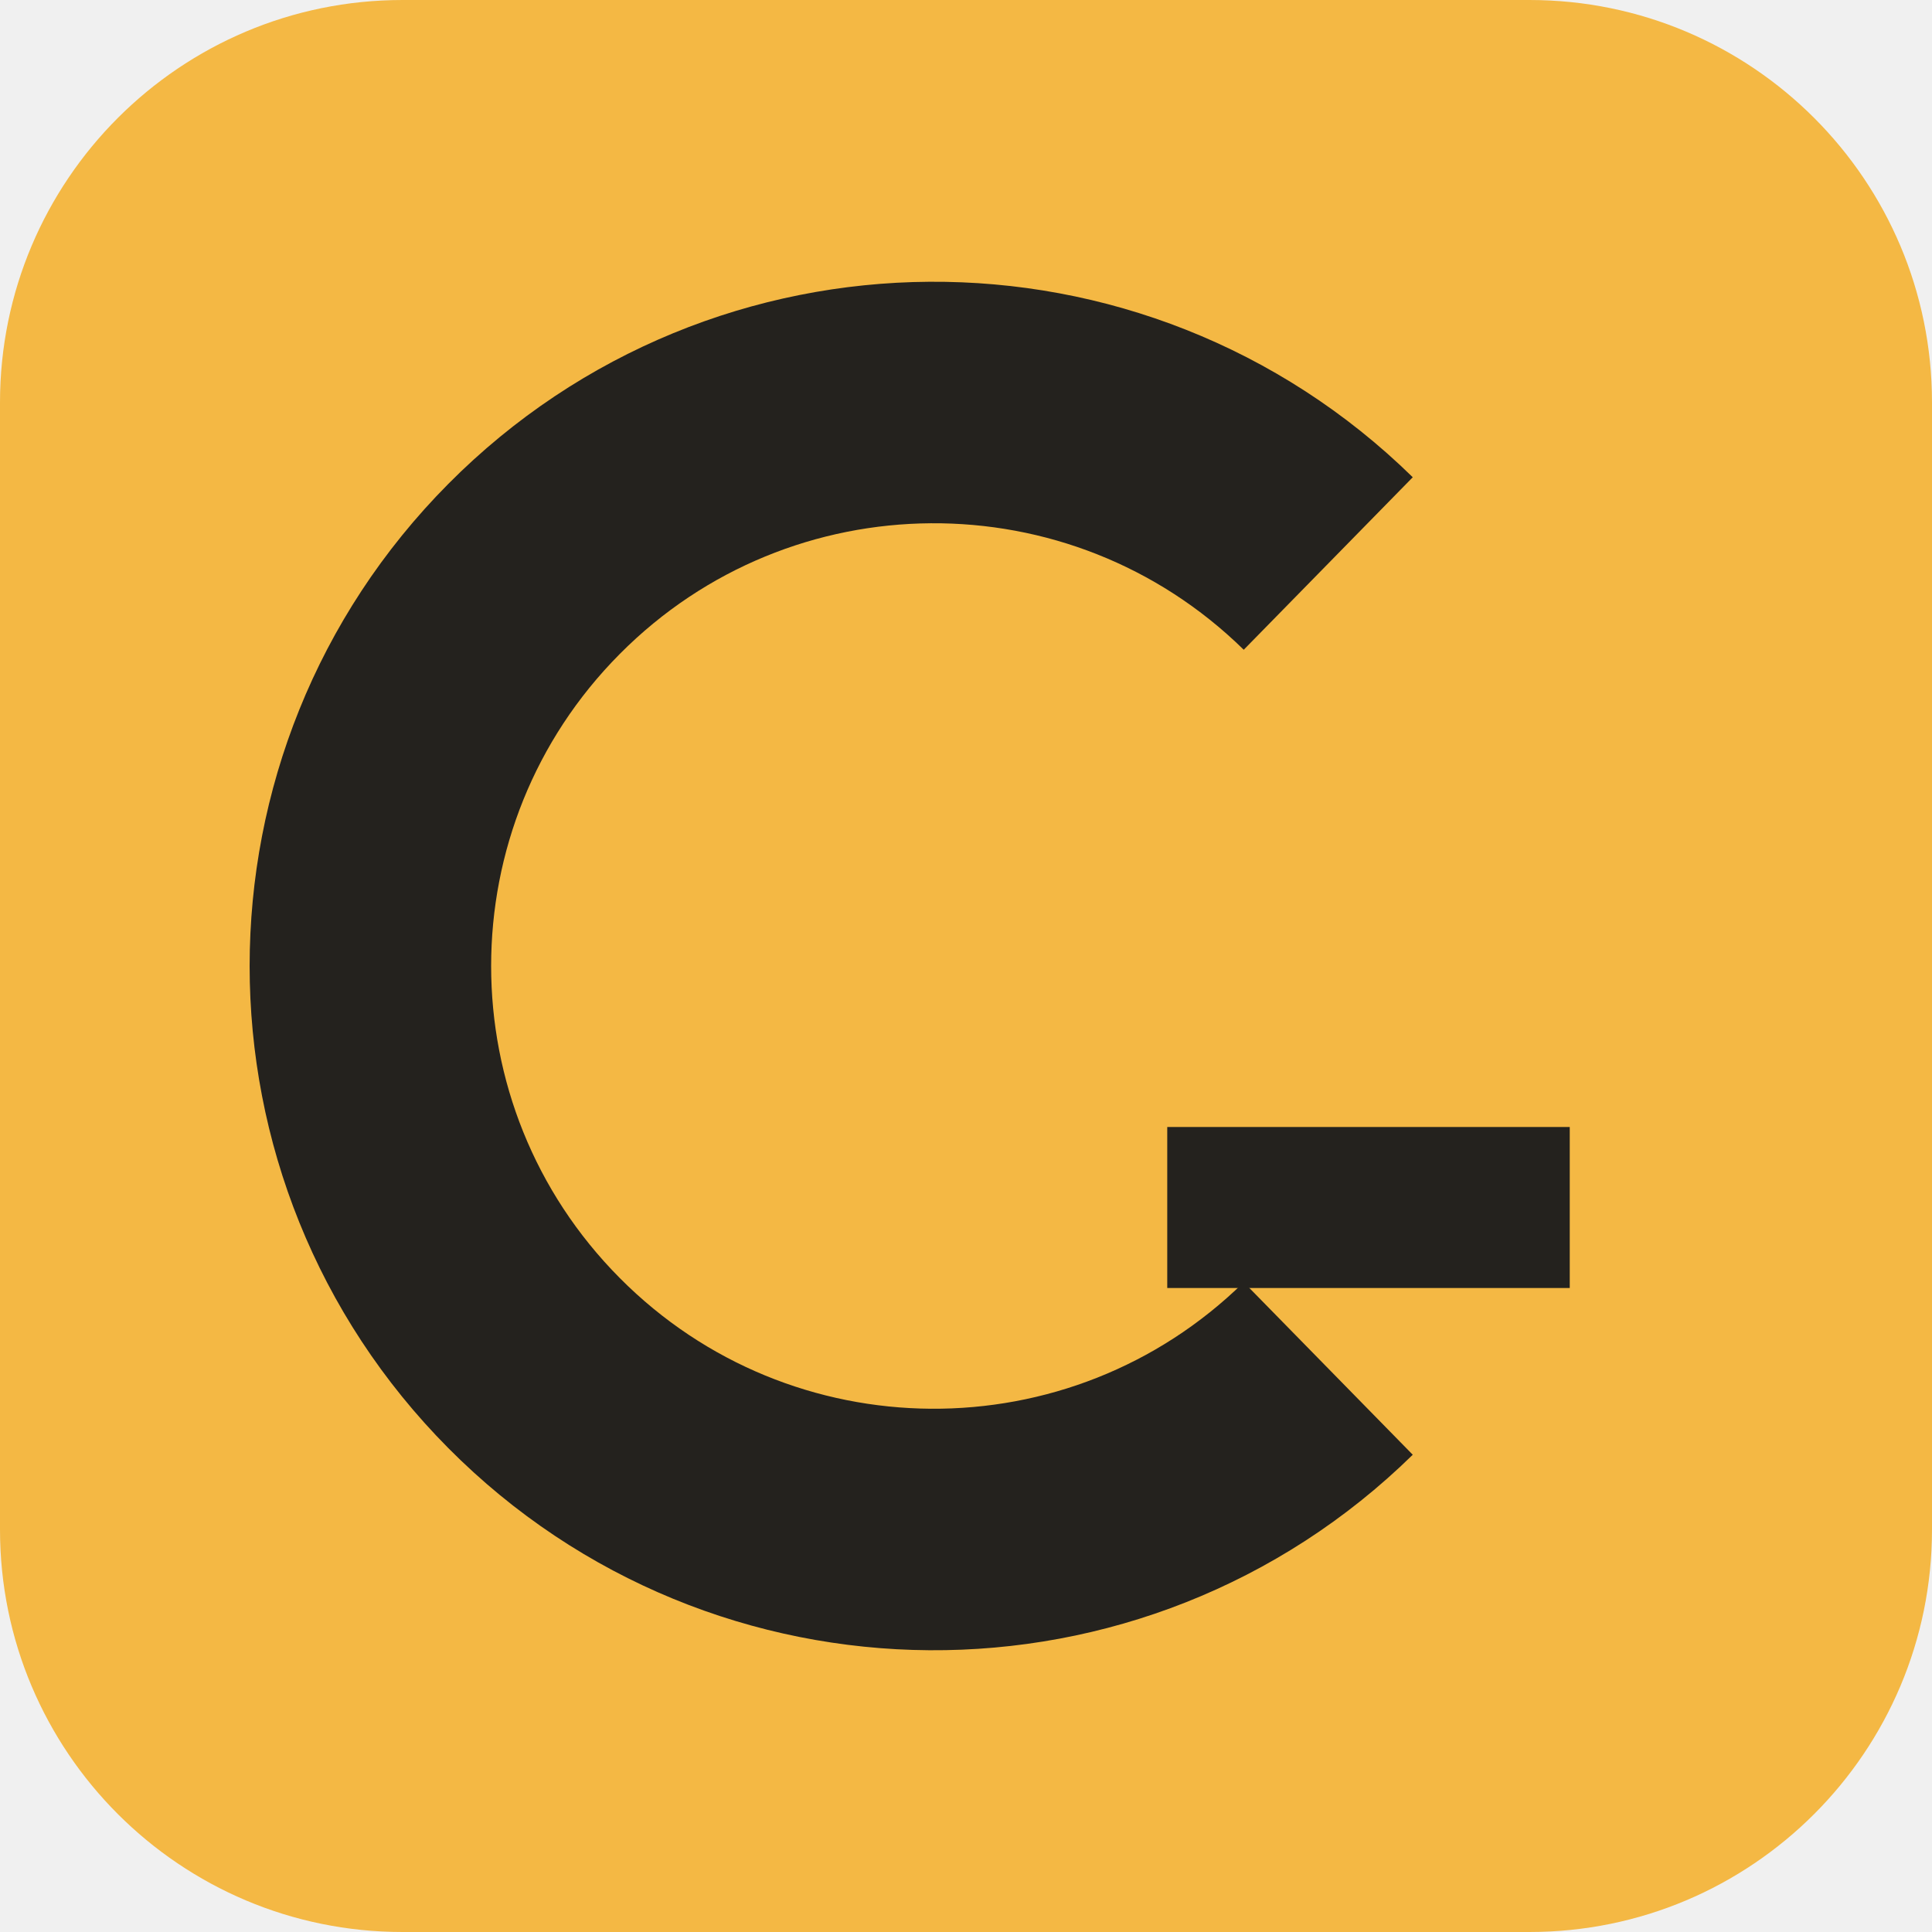
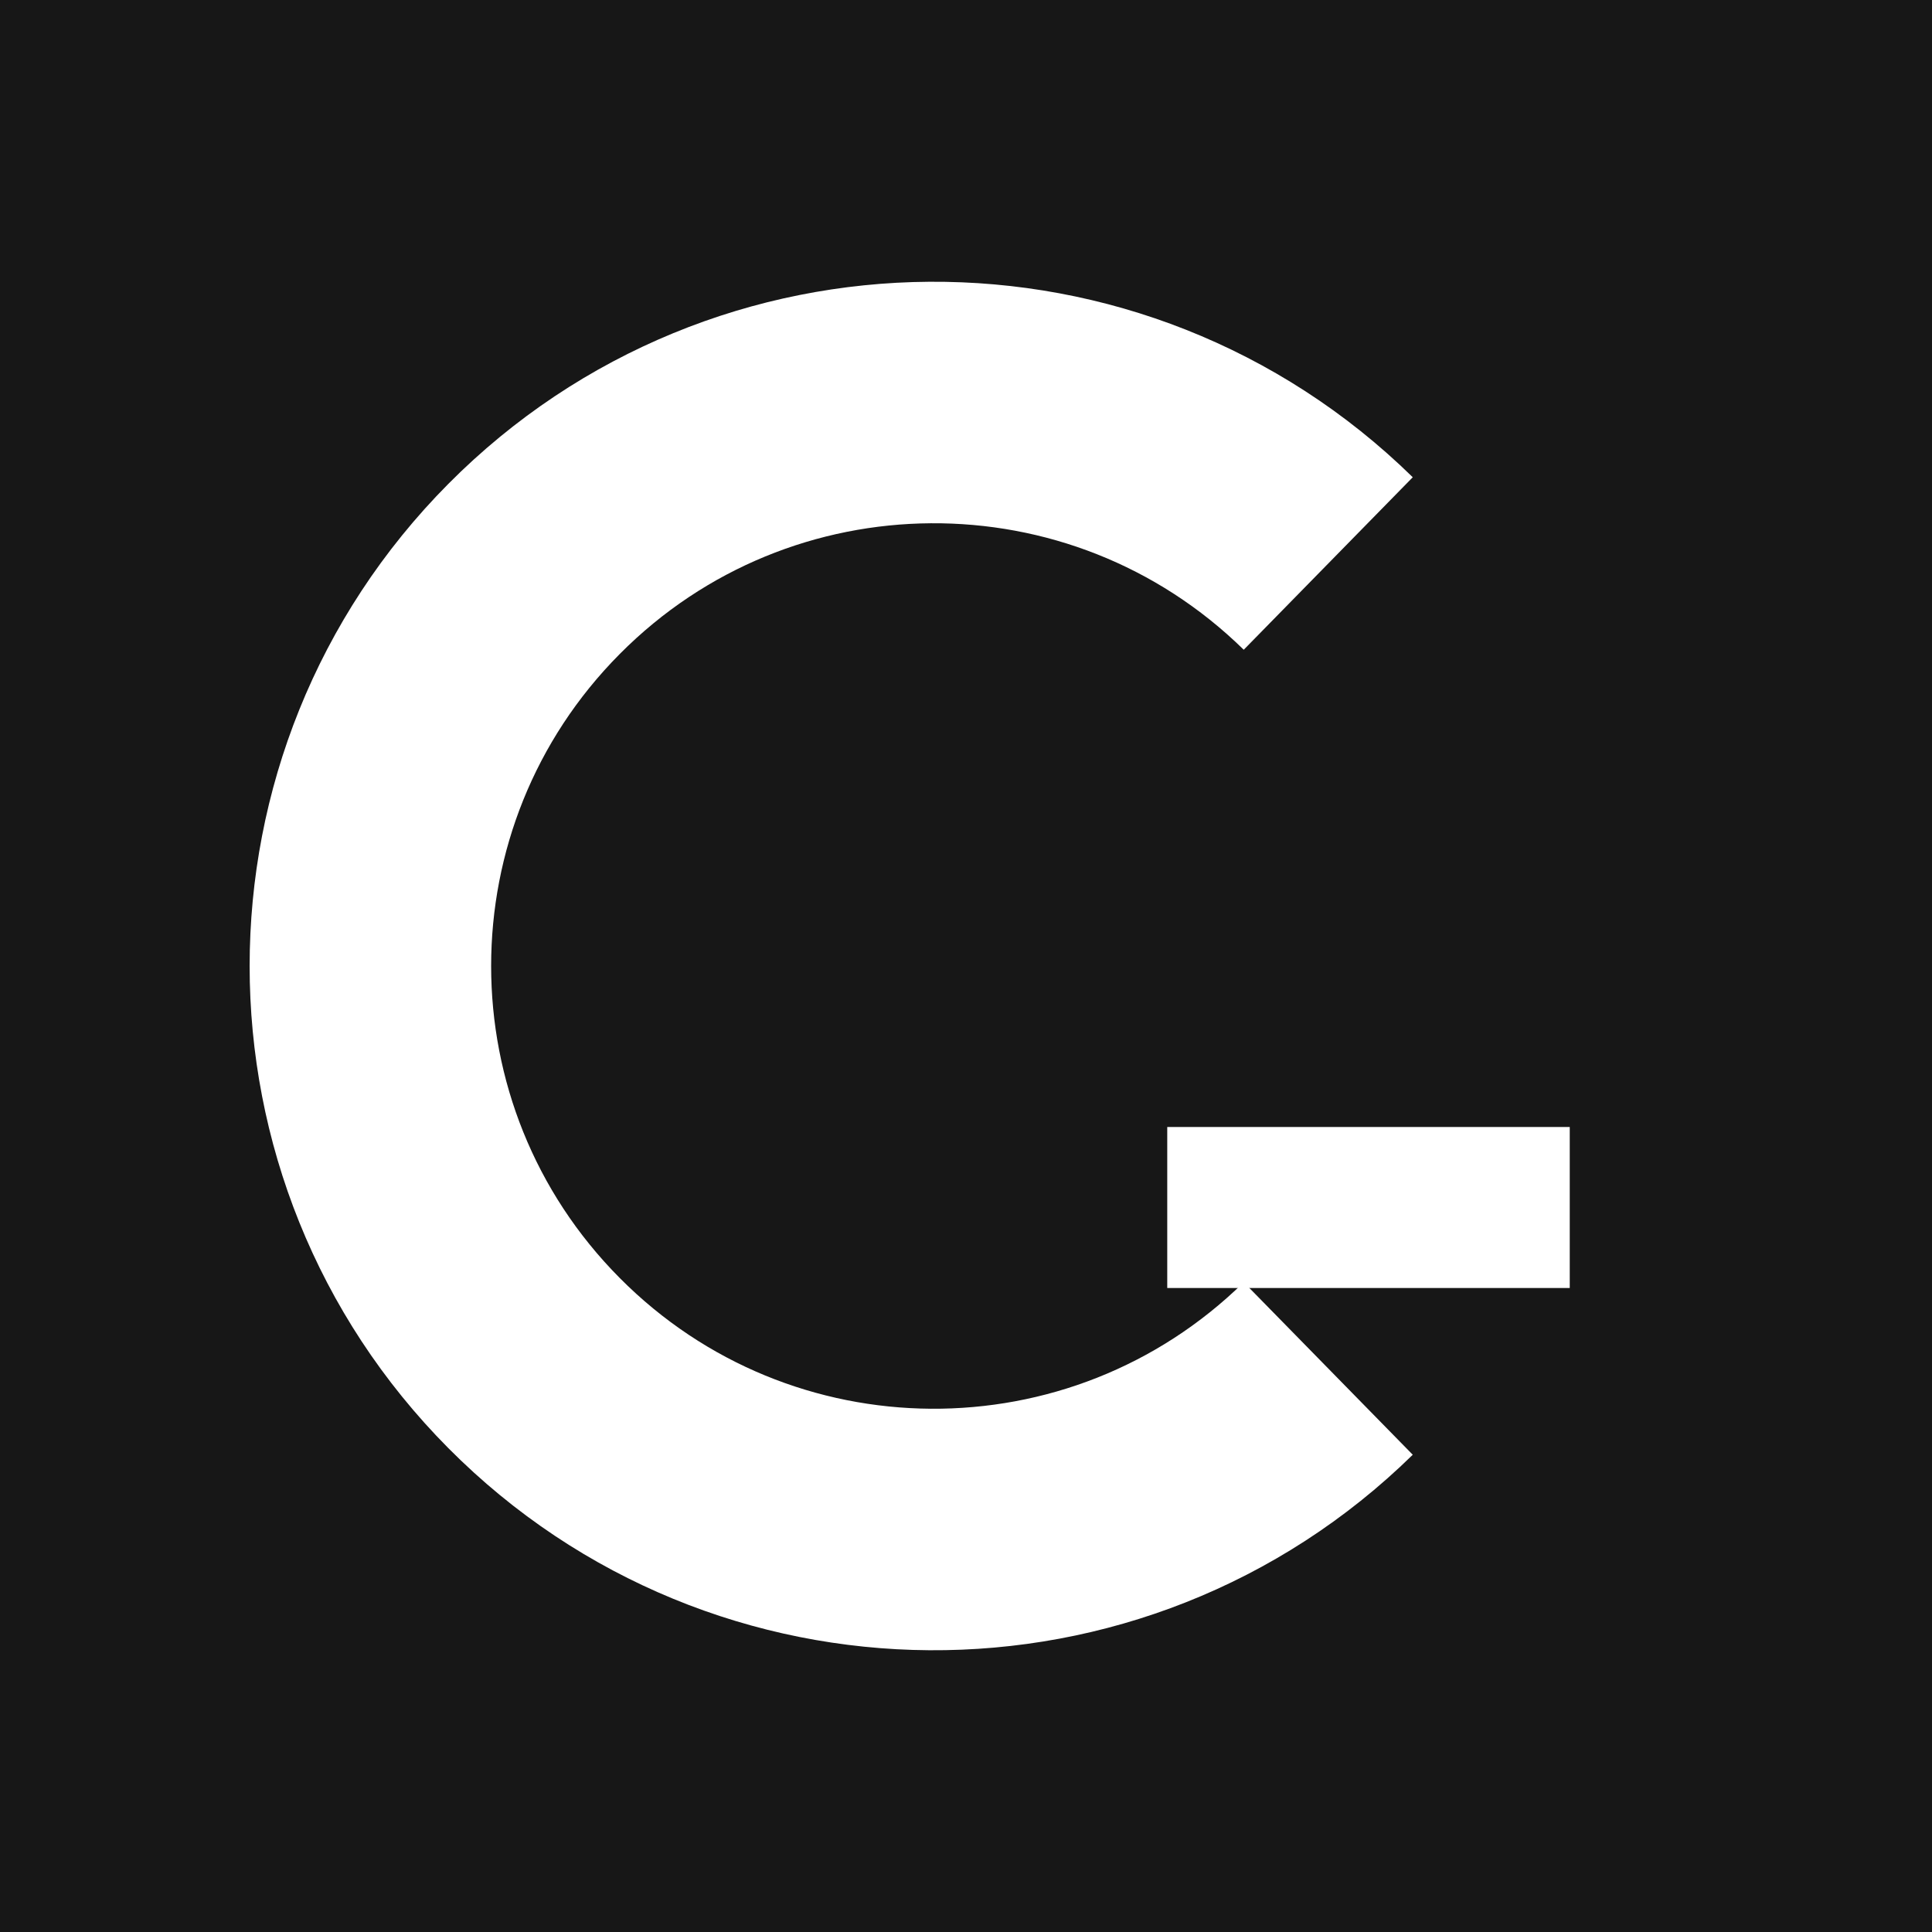
<svg xmlns="http://www.w3.org/2000/svg" viewBox="0 0 48 48">
-   <rect width="48" height="48" rx="10" fill="#f4b844" />
-   <path d="M33 14a14 14 0 1 0 0 20" fill="none" stroke="#24221e" stroke-width="6" />
-   <path d="M29 30h10" stroke="#24221e" stroke-width="4" />
+   <rect width="48" height="48" fill="#171717" />
+   <path d="M33 14a14 14 0 1 0 0 20" fill="none" stroke="#fff" stroke-width="6" />
+   <path d="M29 30h10" stroke="#fff" stroke-width="4" />
</svg>
